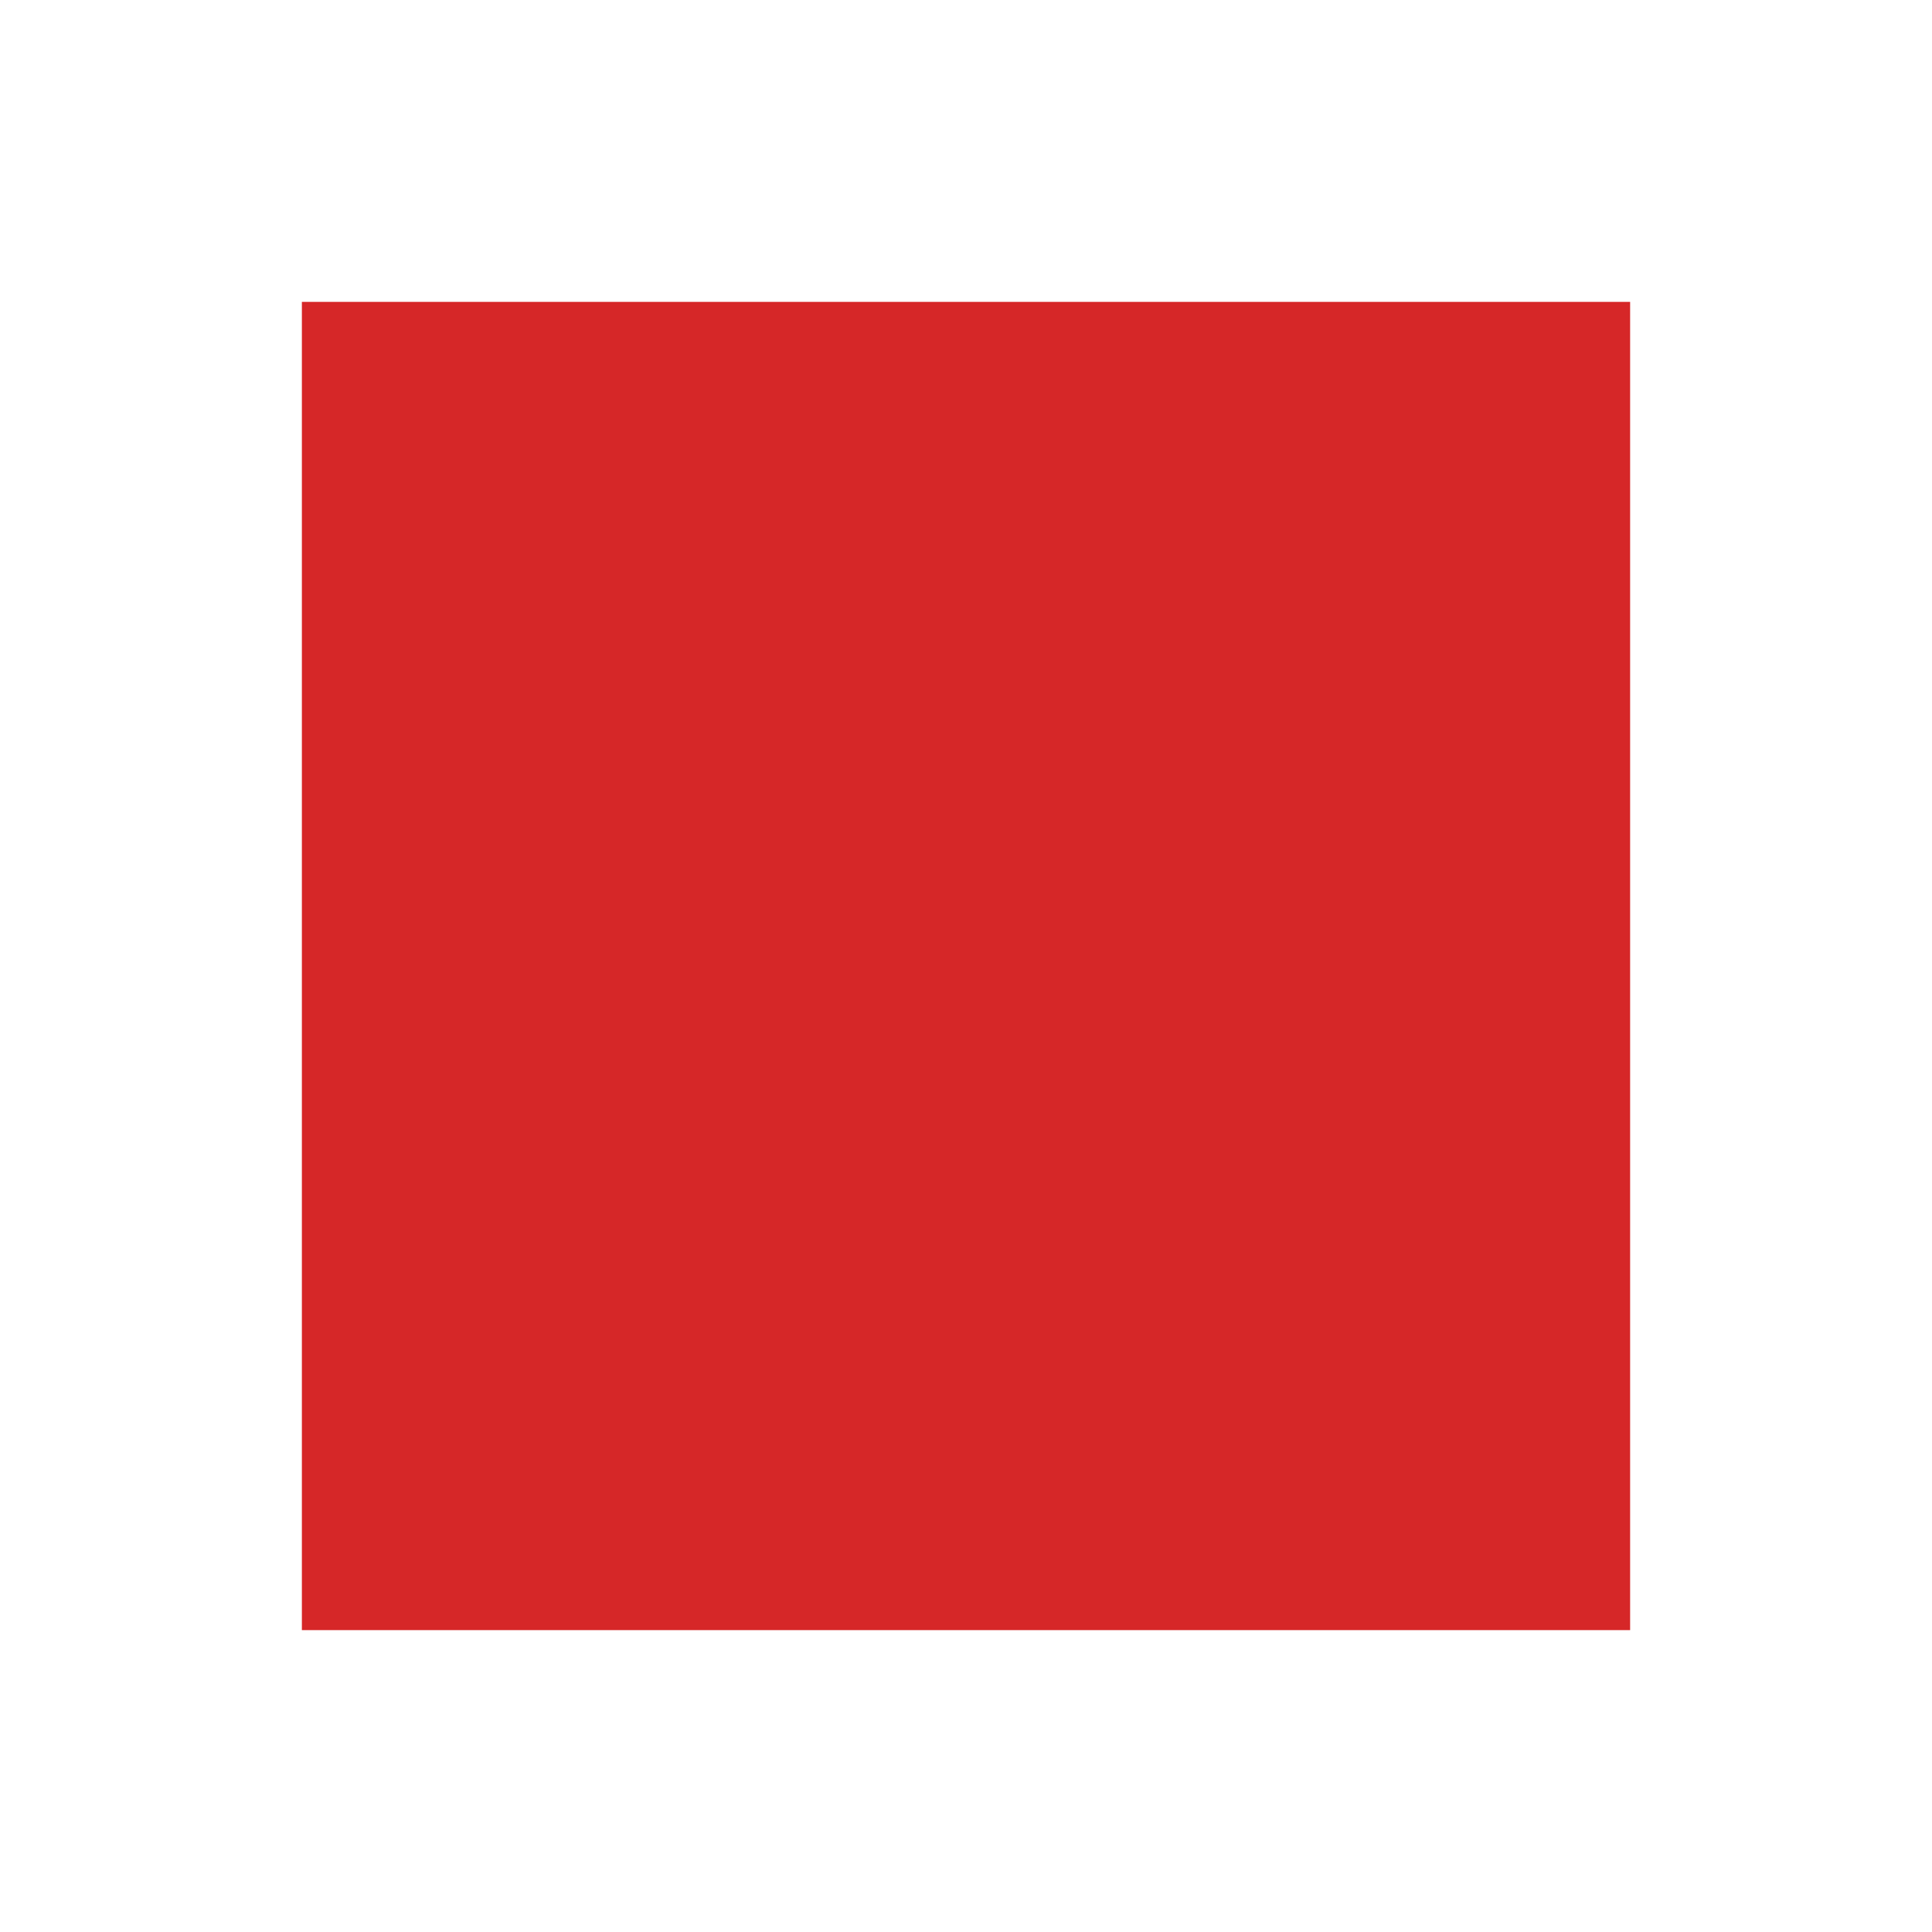
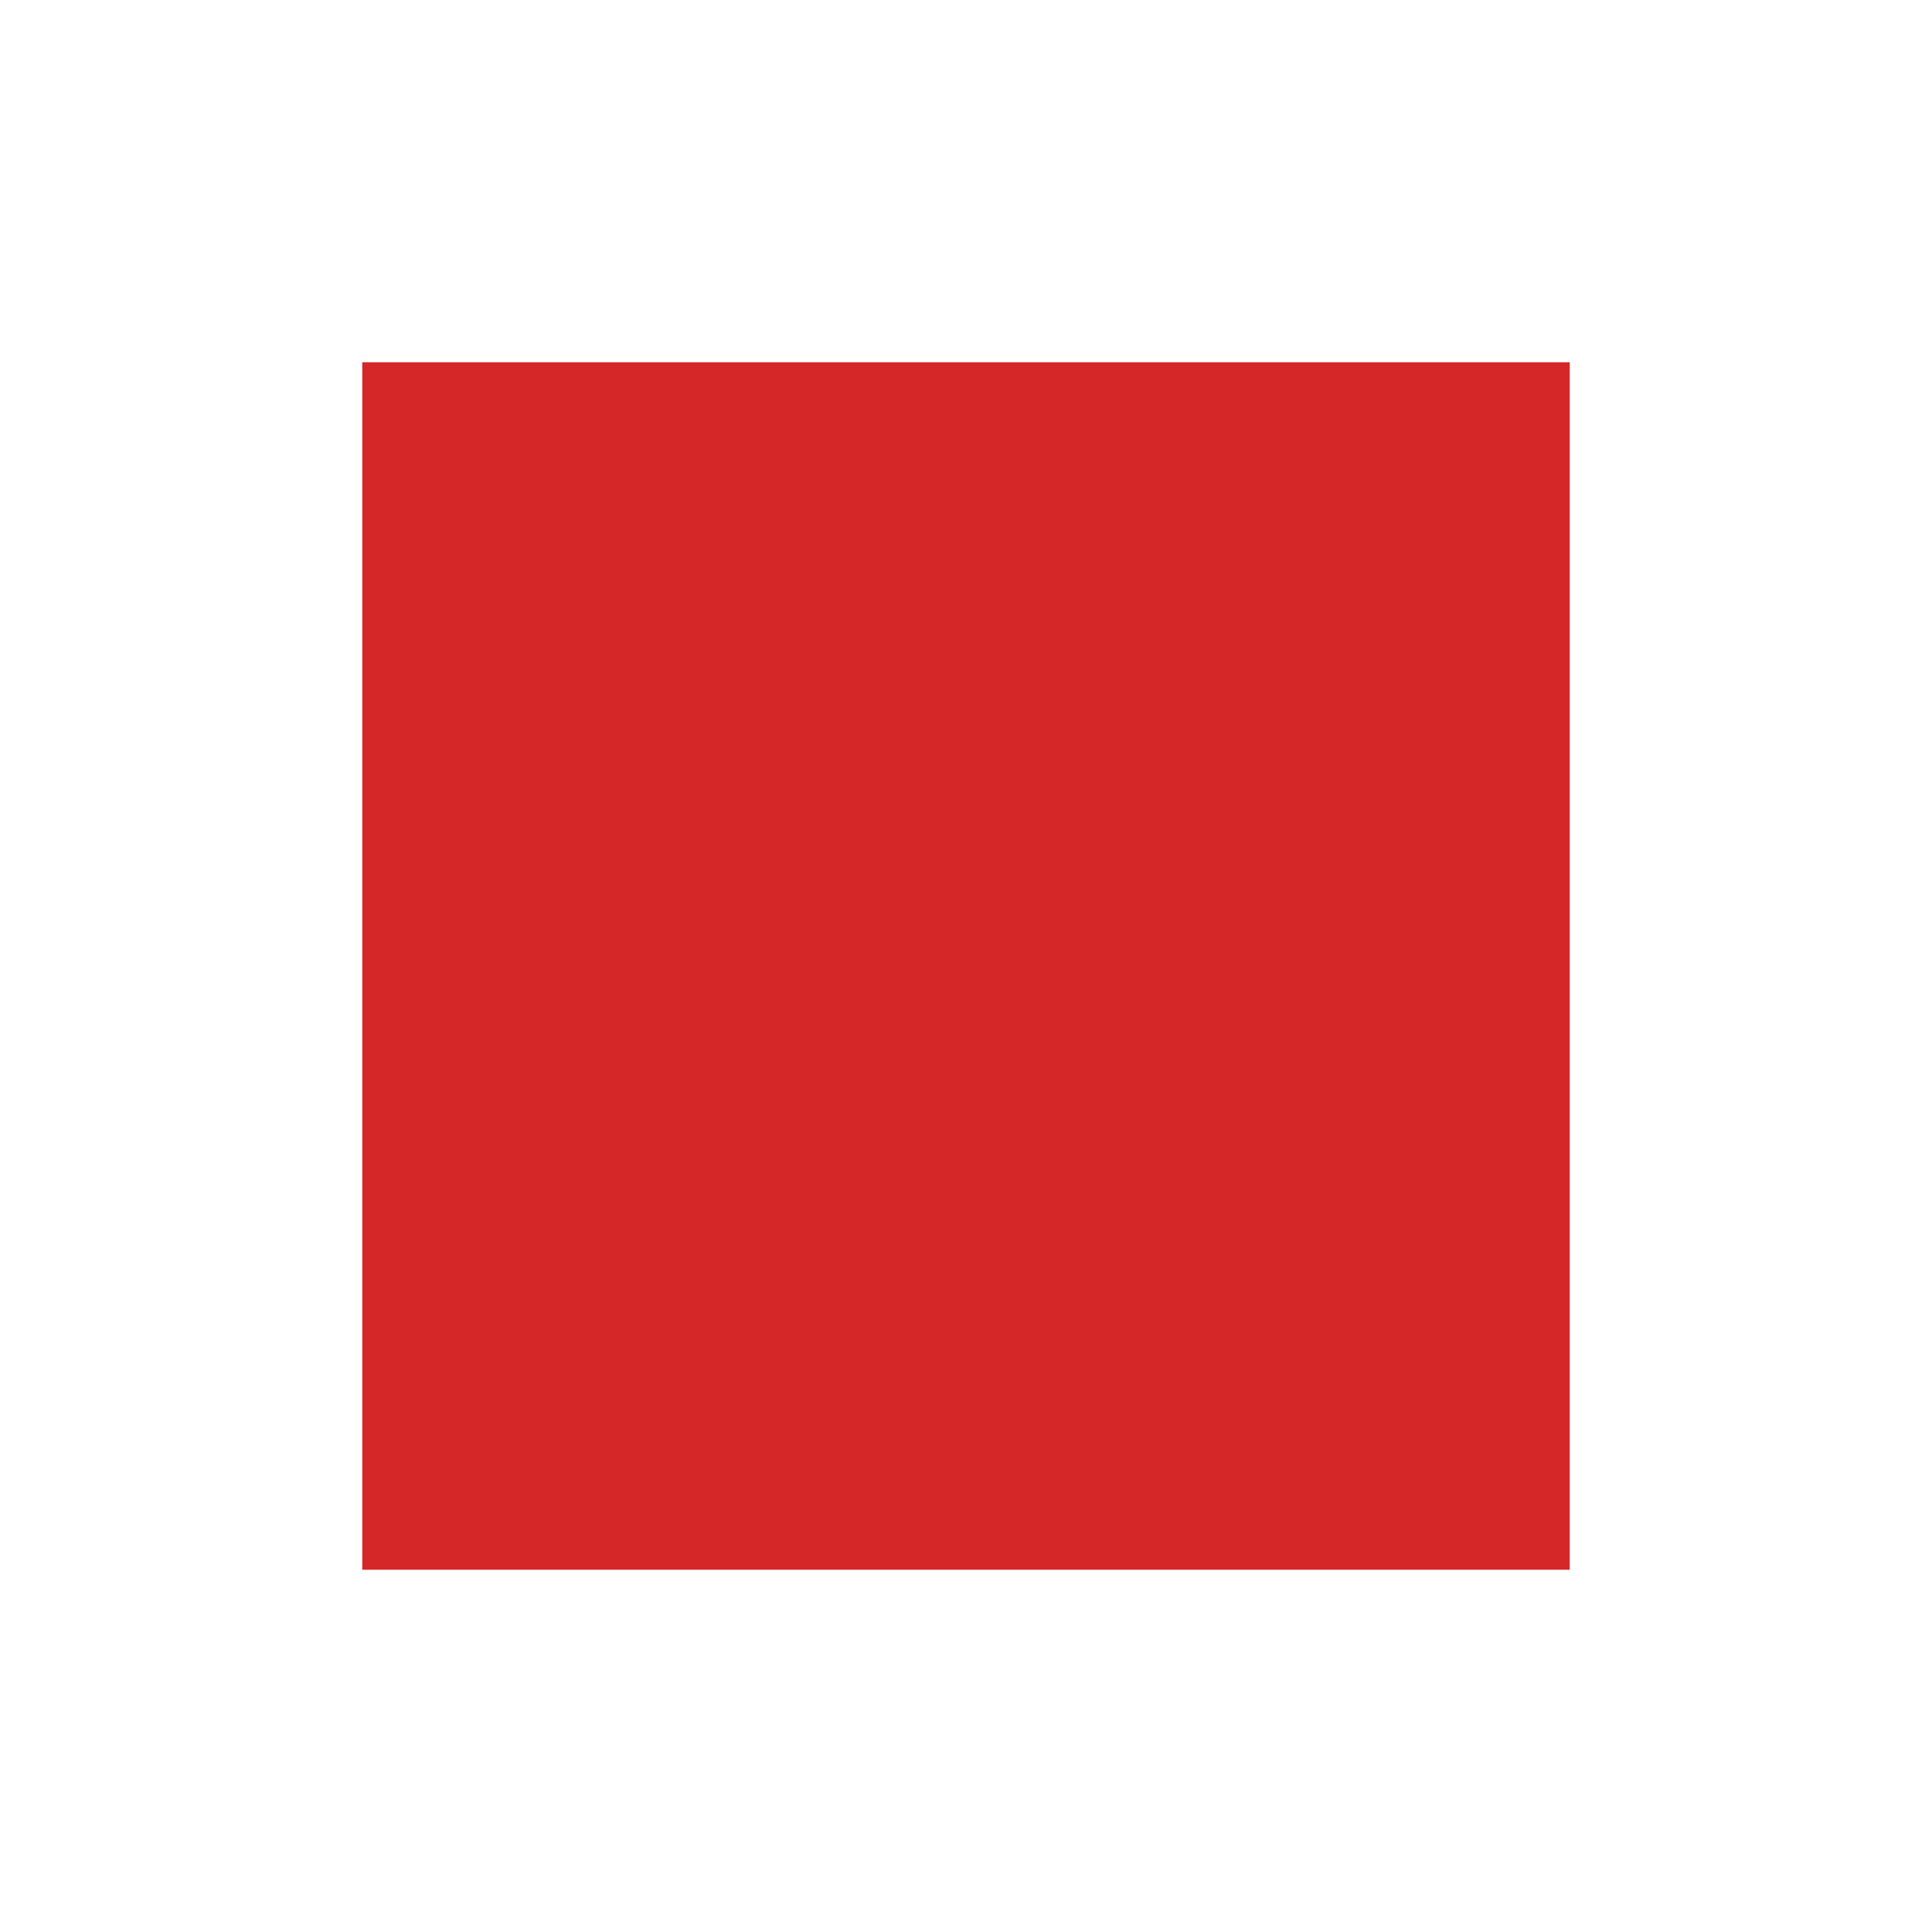
<svg xmlns="http://www.w3.org/2000/svg" width="32" height="32" viewBox="0 0 32 32" version="1.1" id="SVGRoot">
  <defs id="defs17" />
  <g id="layer1">
-     <rect style="fill:#d62728;fill-opacity:1;stroke-width:0.344" id="rect33" width="22" height="22" x="5" y="5" />
+     <rect style="fill:#d62728;fill-opacity:1;stroke-width:0.312" id="rect33" width="20" height="20" x="6" y="6" />
  </g>
</svg>
